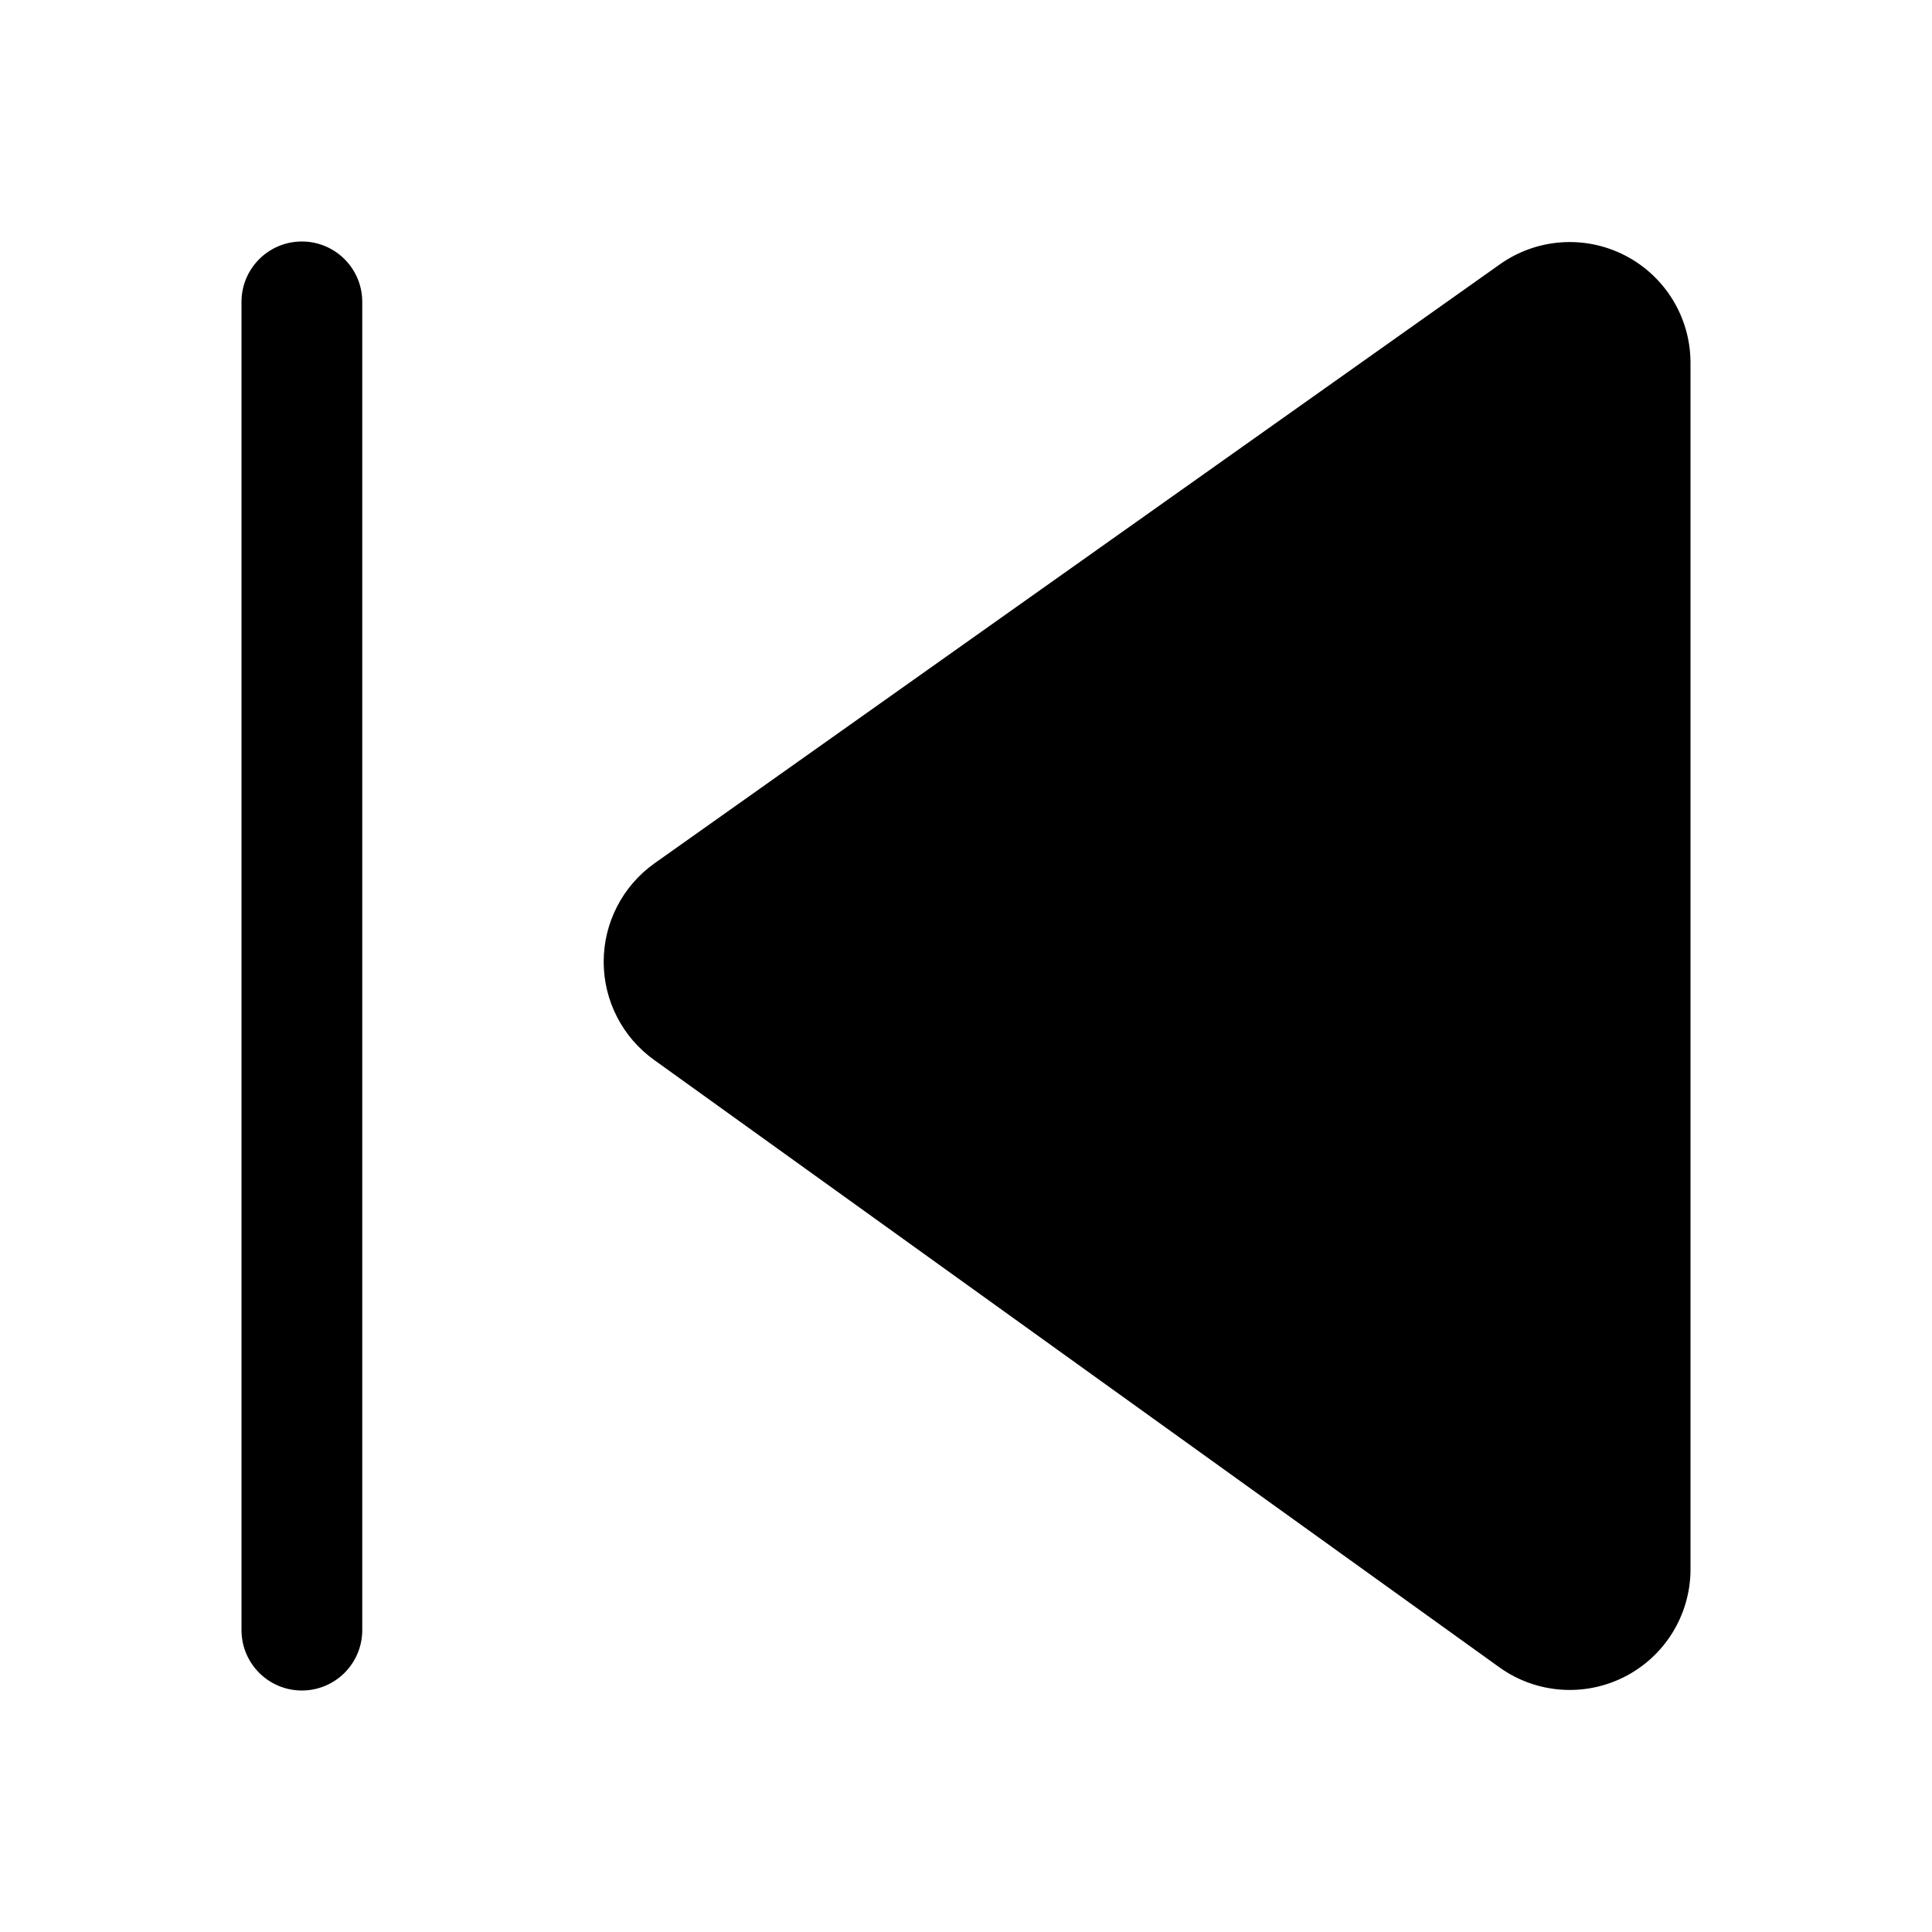
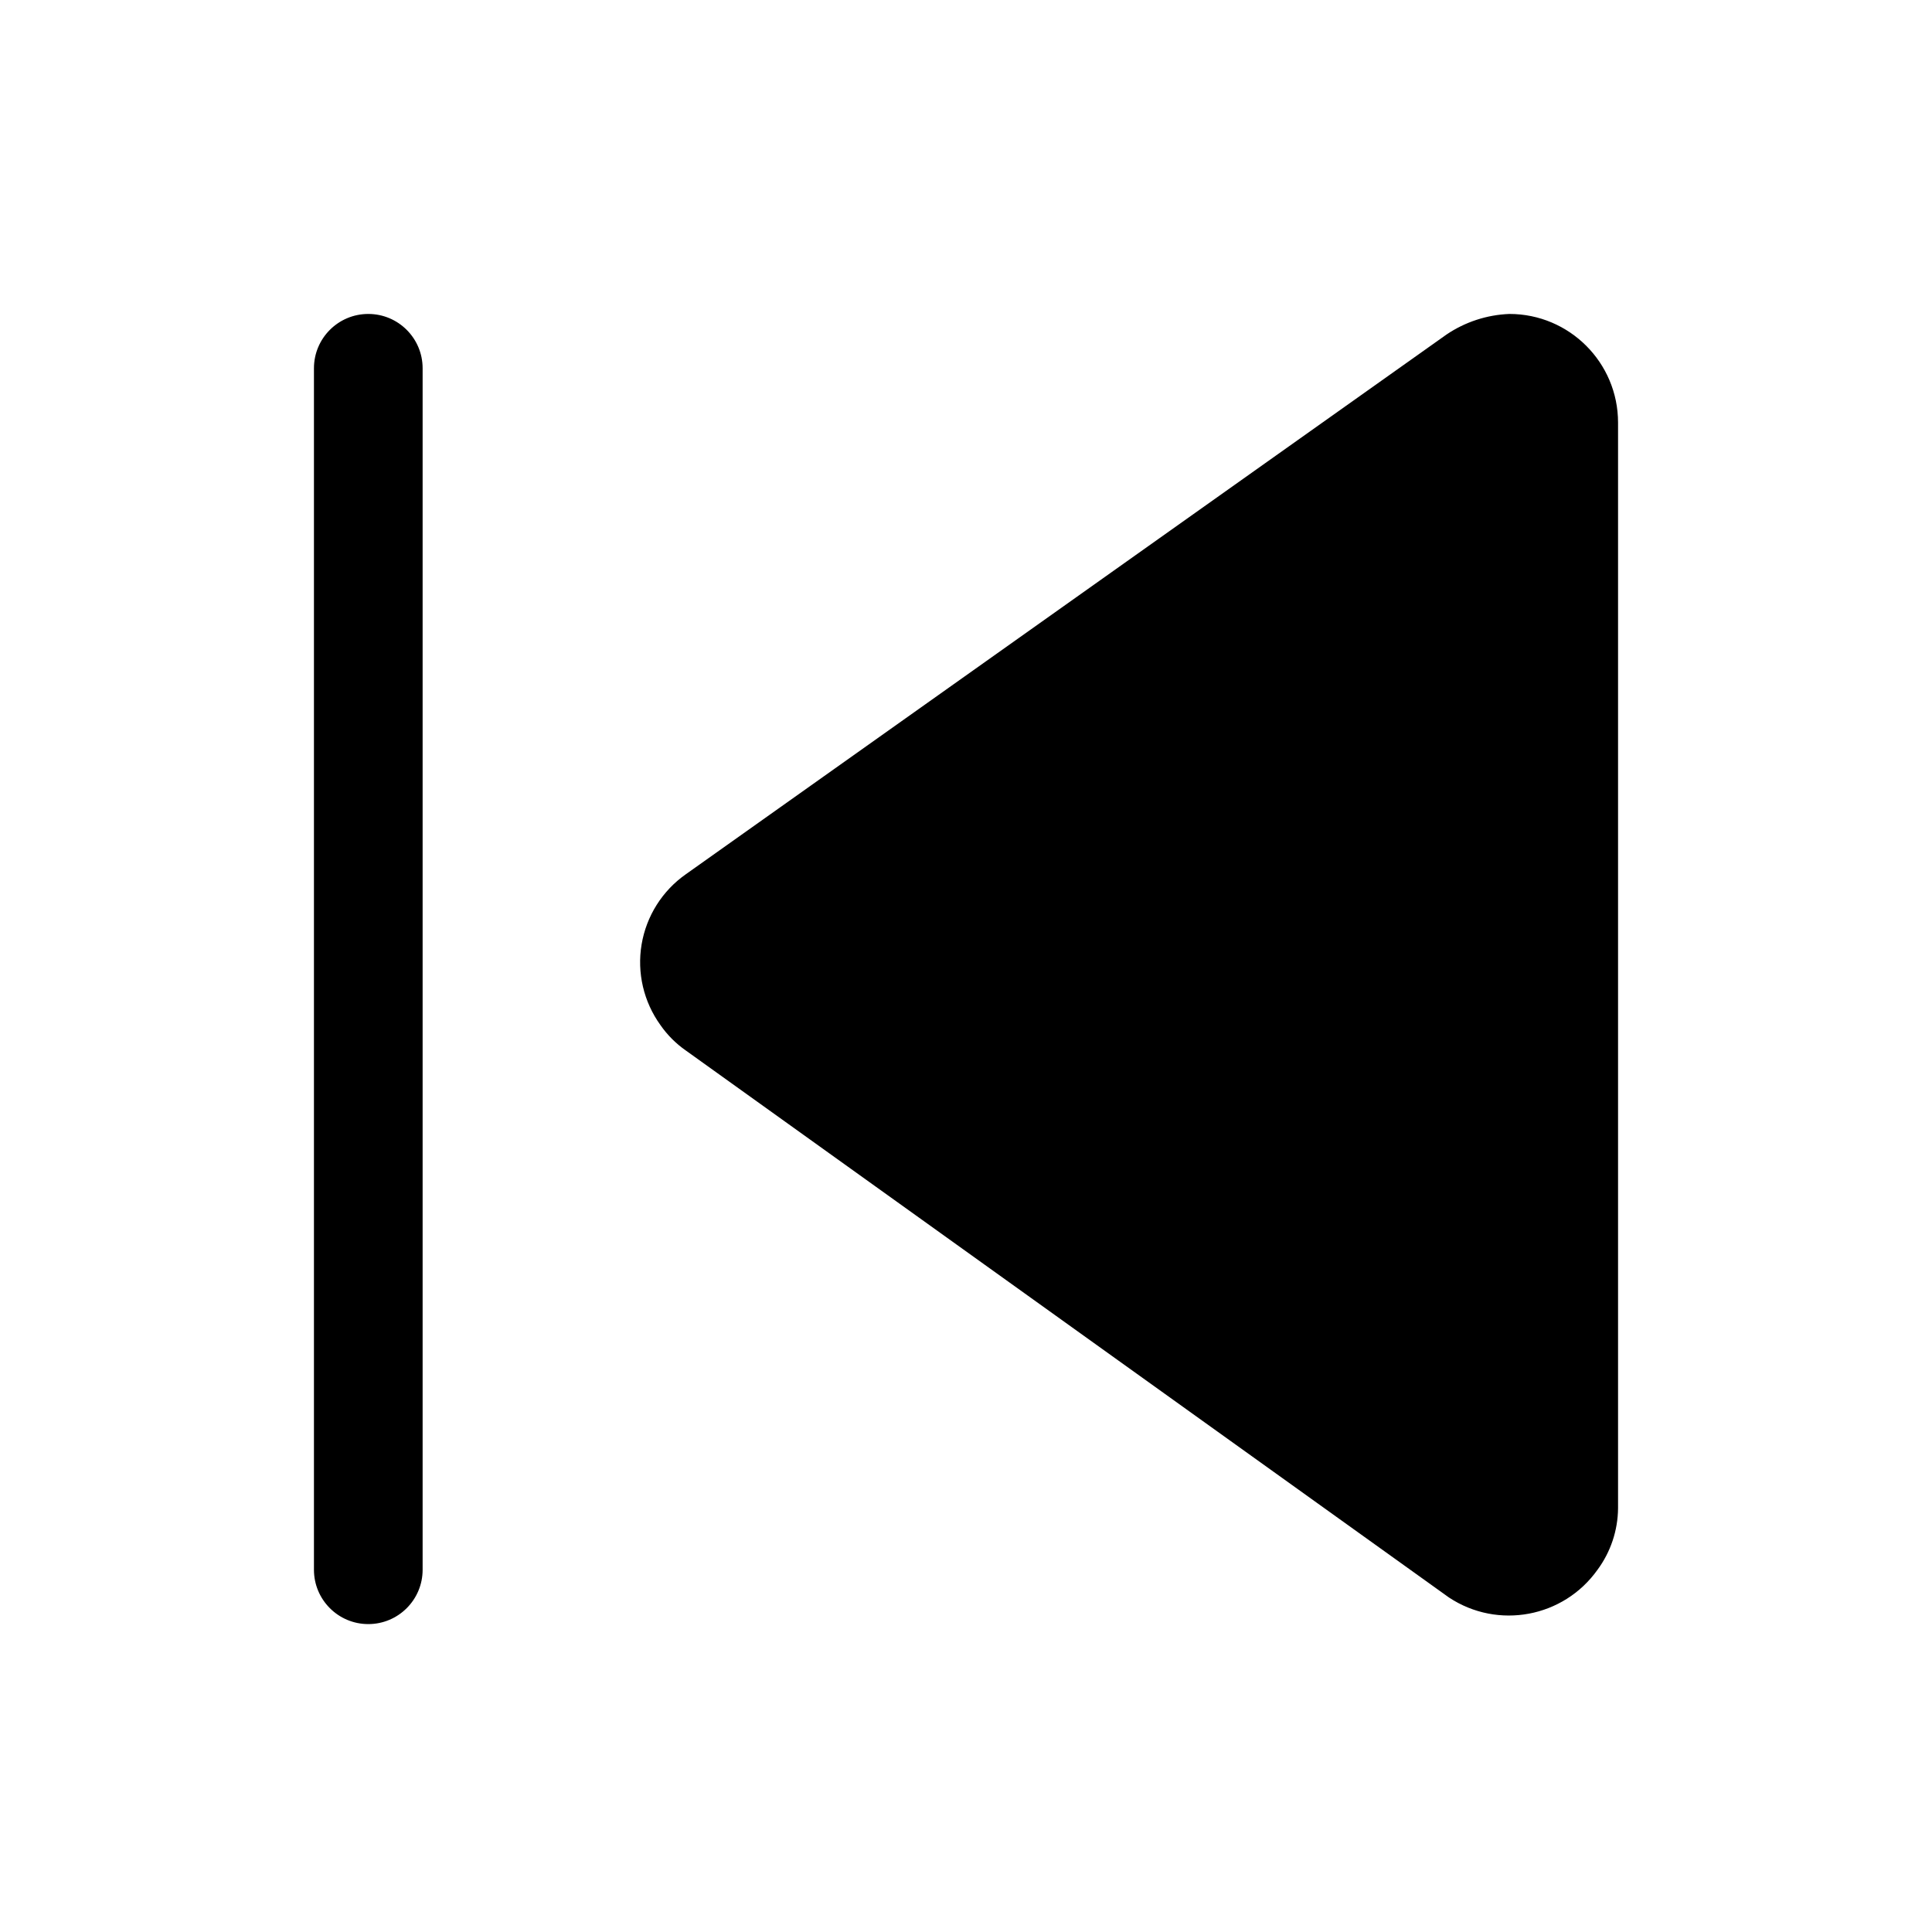
- <svg xmlns="http://www.w3.org/2000/svg" width="16" height="16" viewBox="0 0 16 16">
-   <path fill="currentColor" d="M14 3a1 1 0 0 0-1.58-.81l-7 4.96a1 1 0 0 0 0 1.63l7 5.03a1 1 0 0 0 1.58-.8V3ZM2 2.5a.5.5 0 0 1 1 0v11a.5.5 0 0 1-1 0v-11Z" />
+ <svg xmlns="http://www.w3.org/2000/svg" viewBox="0 0 16 16">
+   <path fill="currentColor" d="M13.4,3.5a.9.9,0,0,0-.9-.9,1,1,0,0,0-.52.17L5.68,7.24a.89.89,0,0,0-.21,1.25.84.84,0,0,0,.21.21L12,13.23A.9.9,0,0,0,13.23,13a.87.87,0,0,0,.17-.51ZM2.6,3.05a.45.45,0,0,1,.9,0V13a.45.45,0,1,1-.9,0Z" />
</svg>
